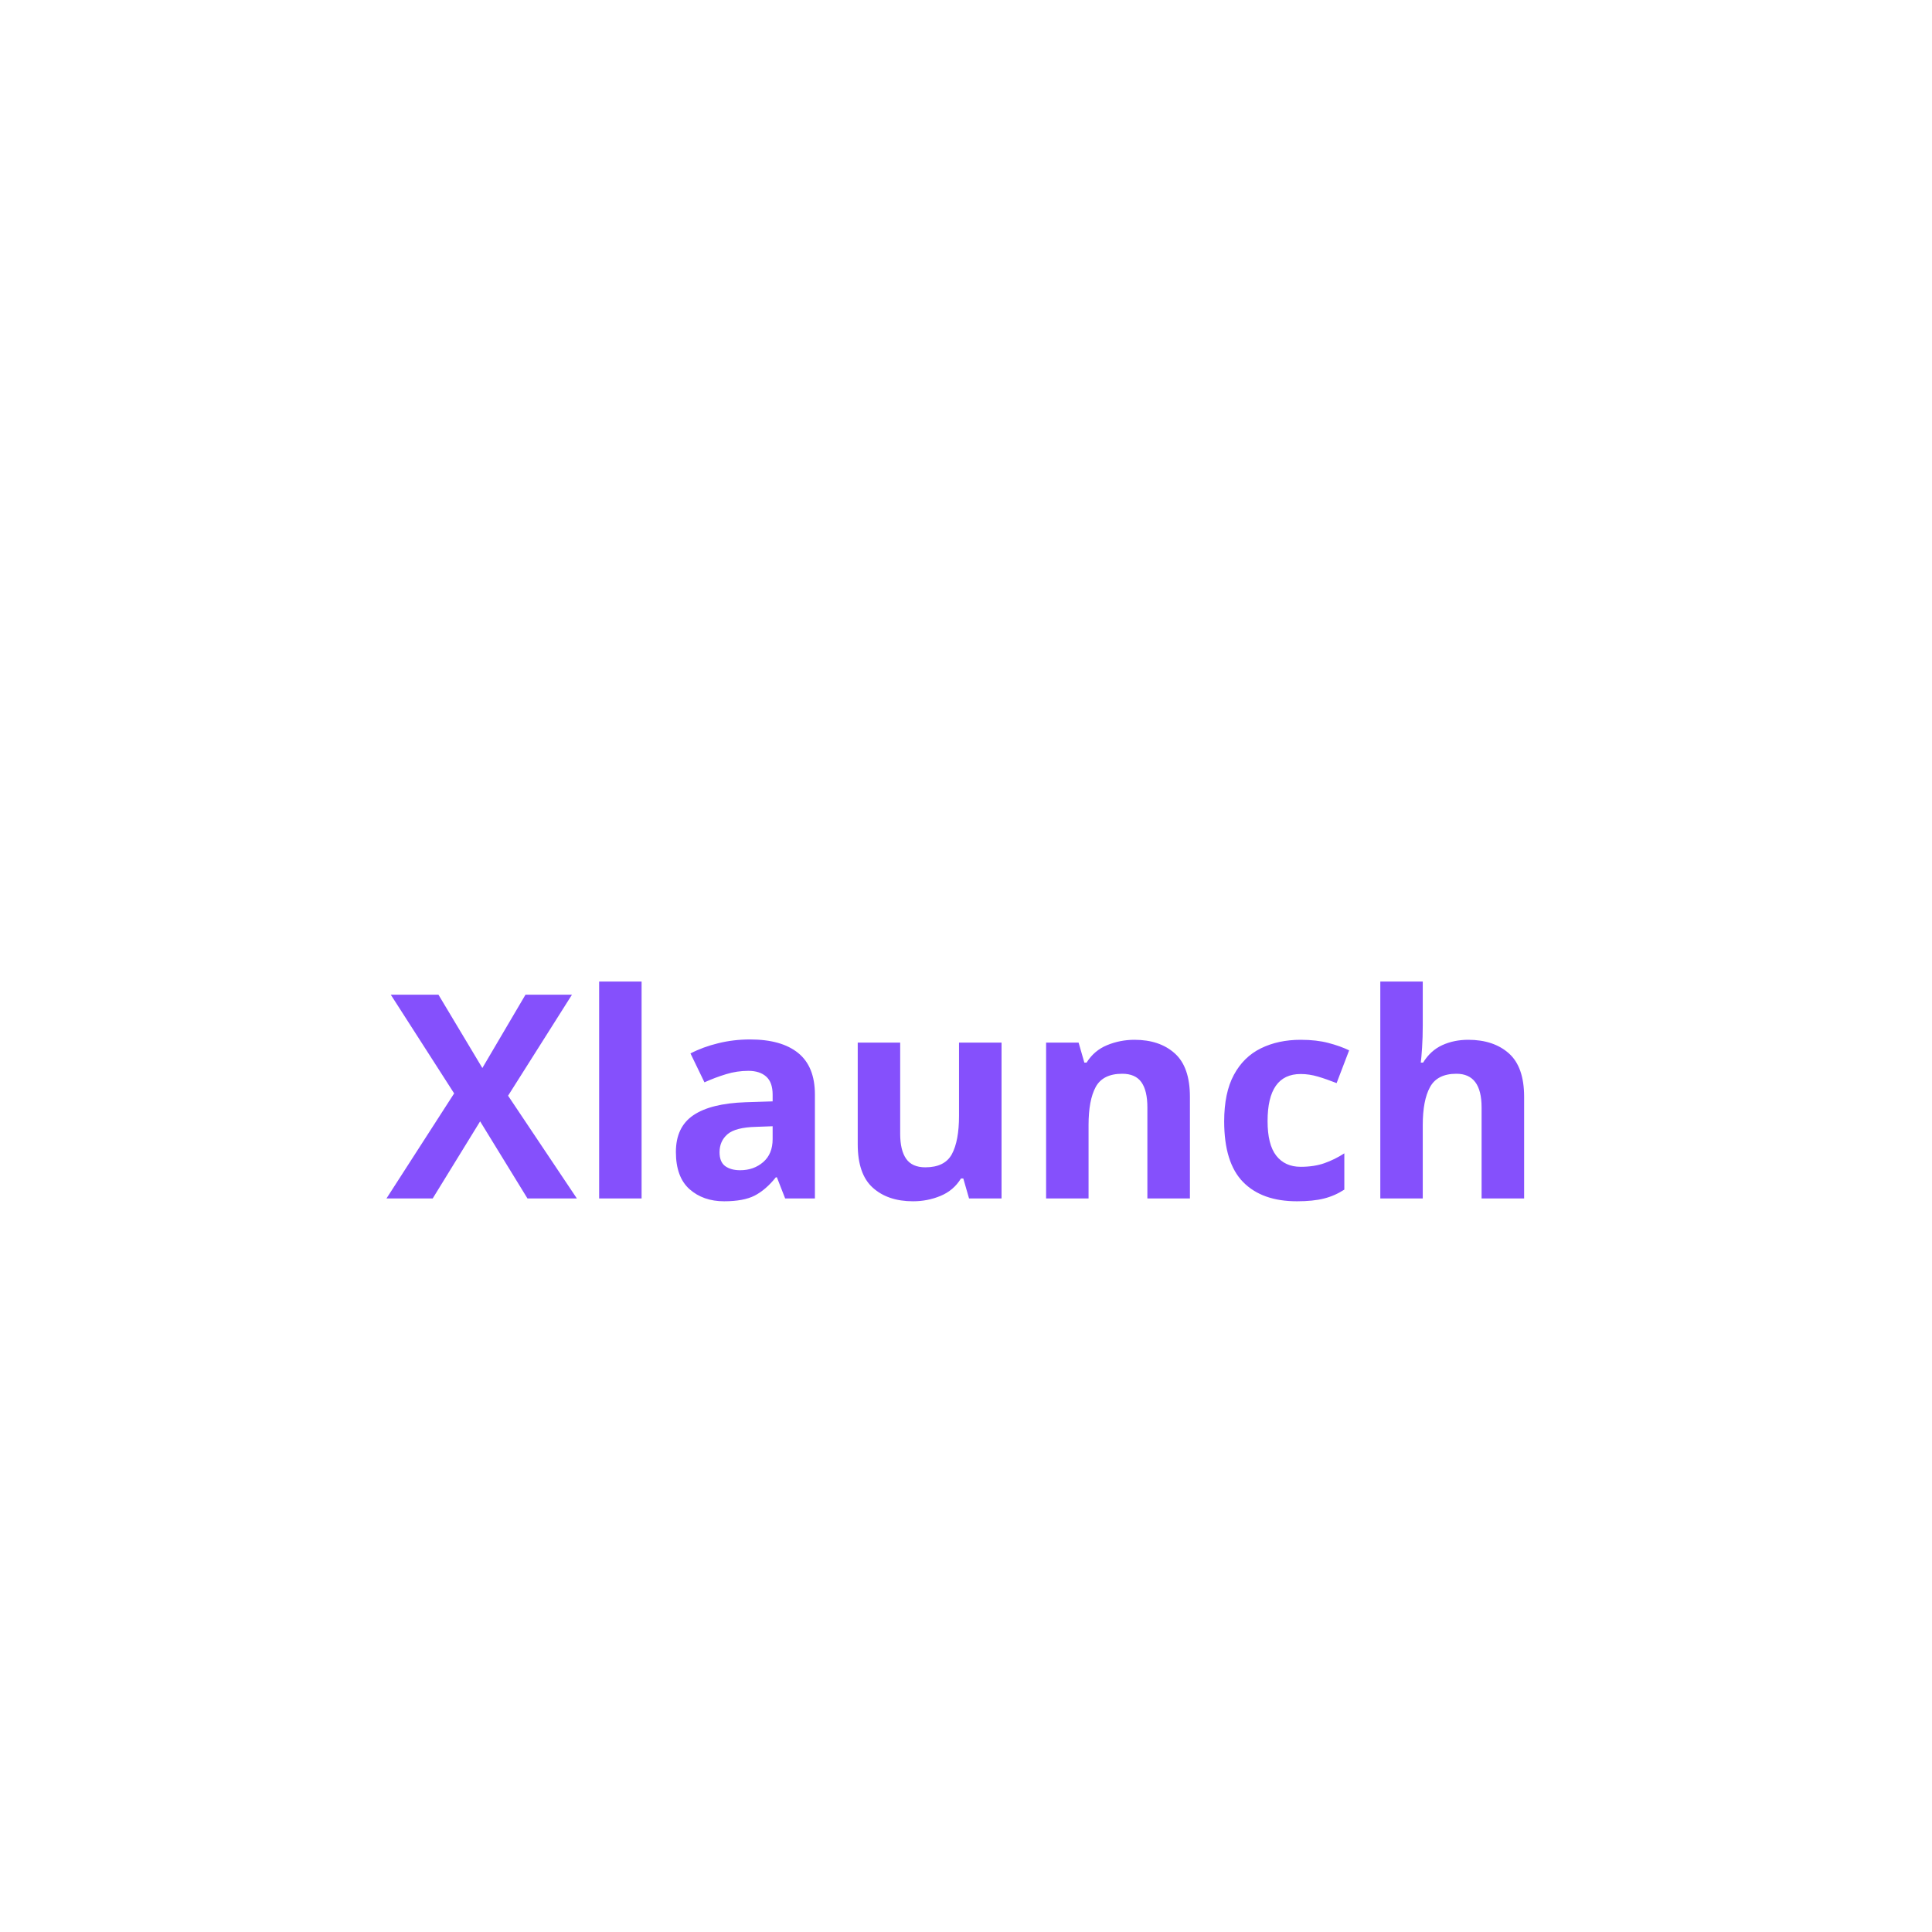
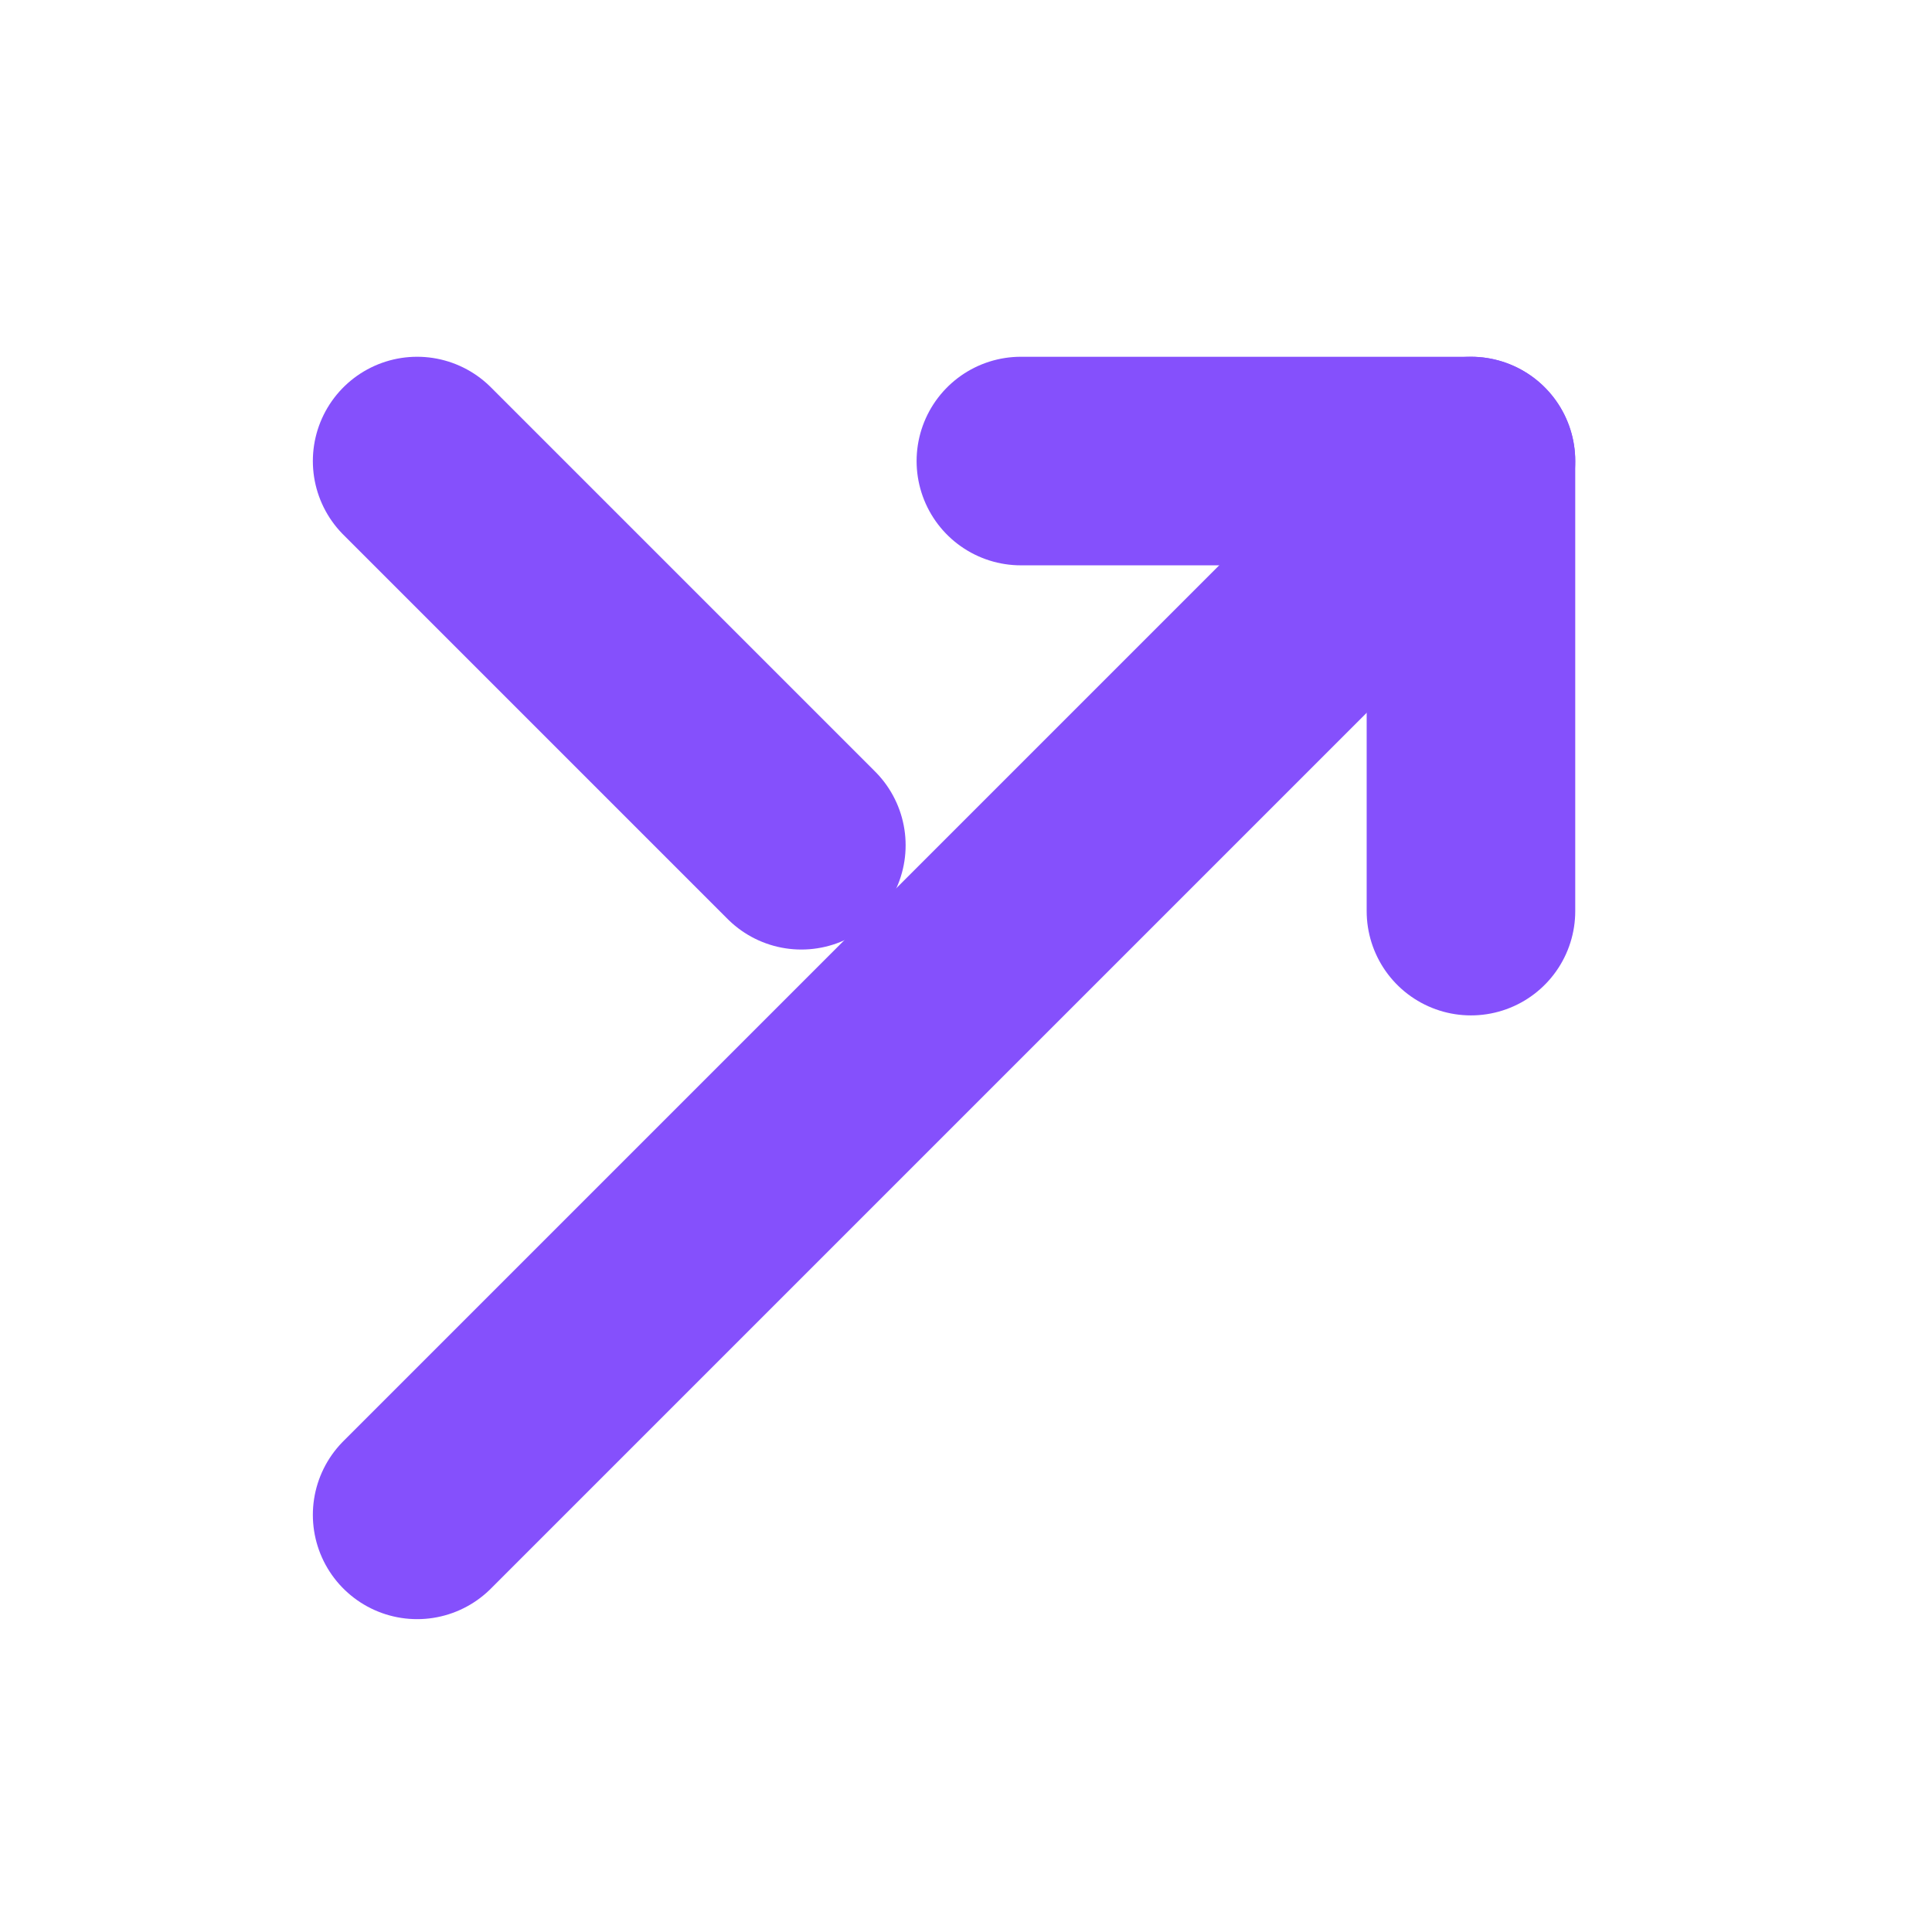
<svg xmlns="http://www.w3.org/2000/svg" role="img" viewBox="0 0 352 352">
-   <text x="176" y="200" text-anchor="middle" dominant-baseline="middle" font-family="system-ui, sans-serif" font-size="52" font-weight="700" fill="#8550FC">Xlaunch</text>
+   <g fill="none" stroke="#8550FC" stroke-width="38" stroke-linecap="round" stroke-linejoin="round">
+     <path d="M76 276 L268 84" />
+     <path d="M186 84 L268 84 L268 166" />
+     <path d="M76 84 L146 154" />
+   </g>
</svg>
